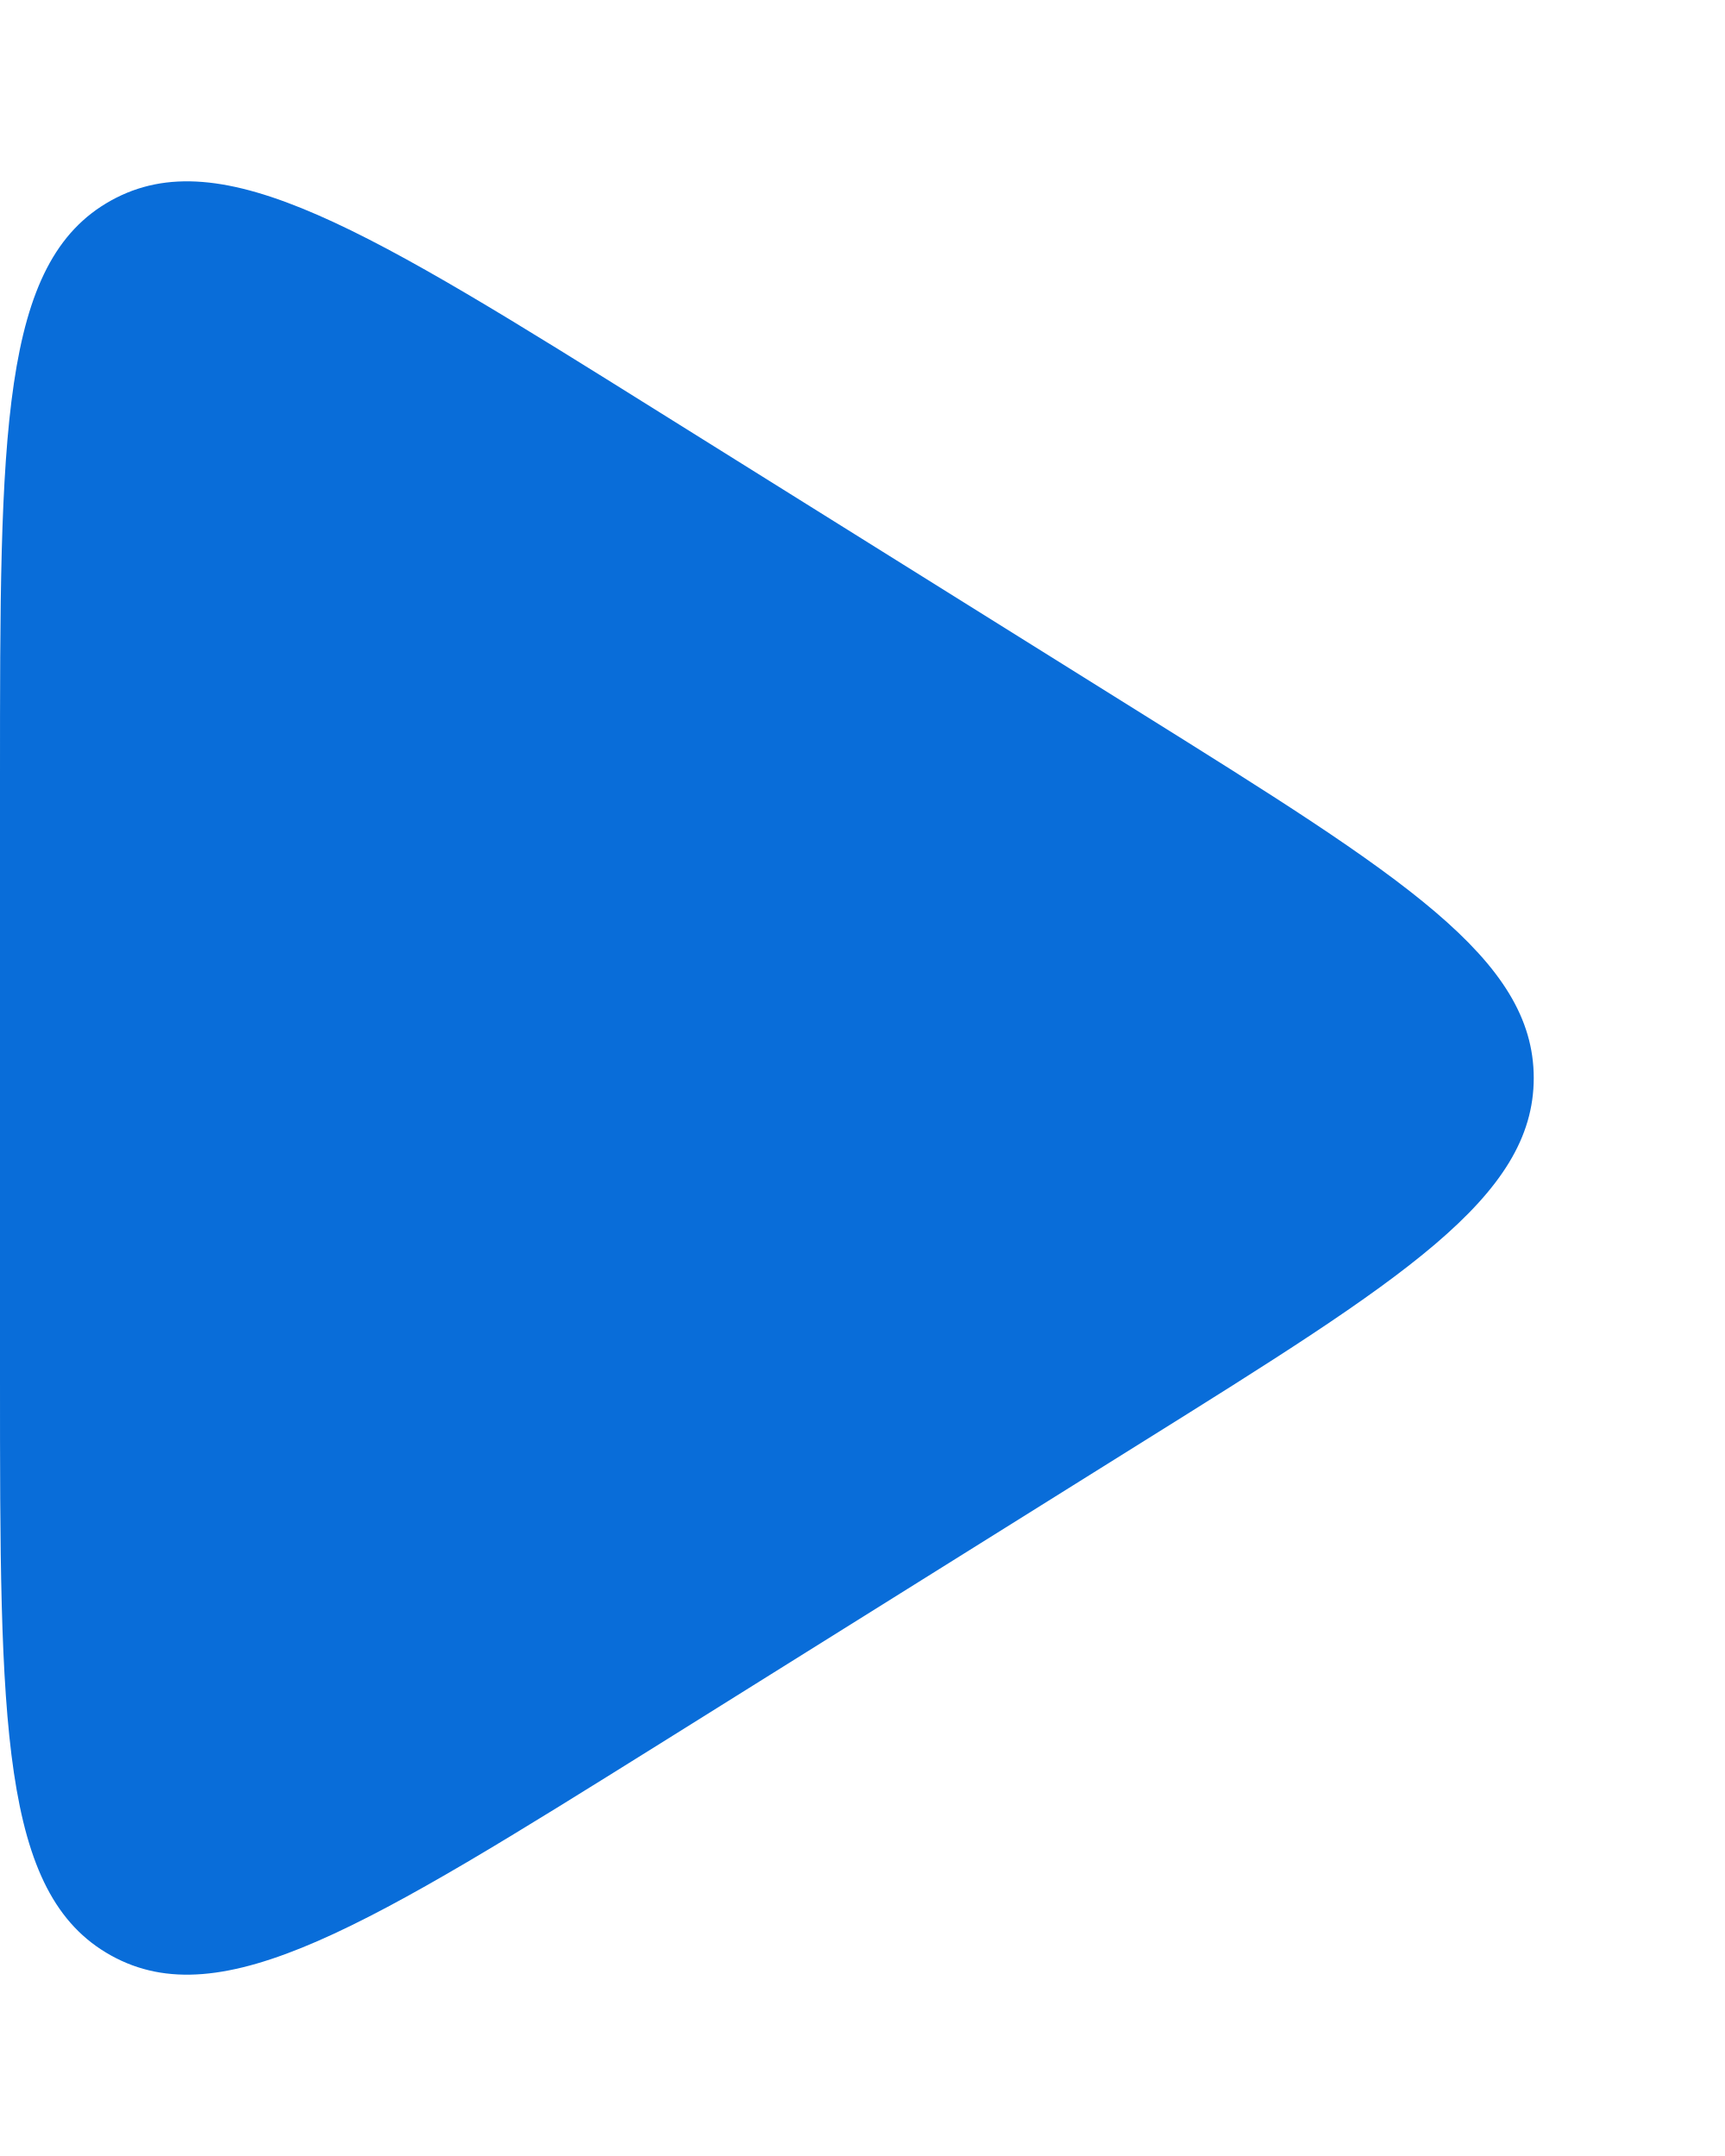
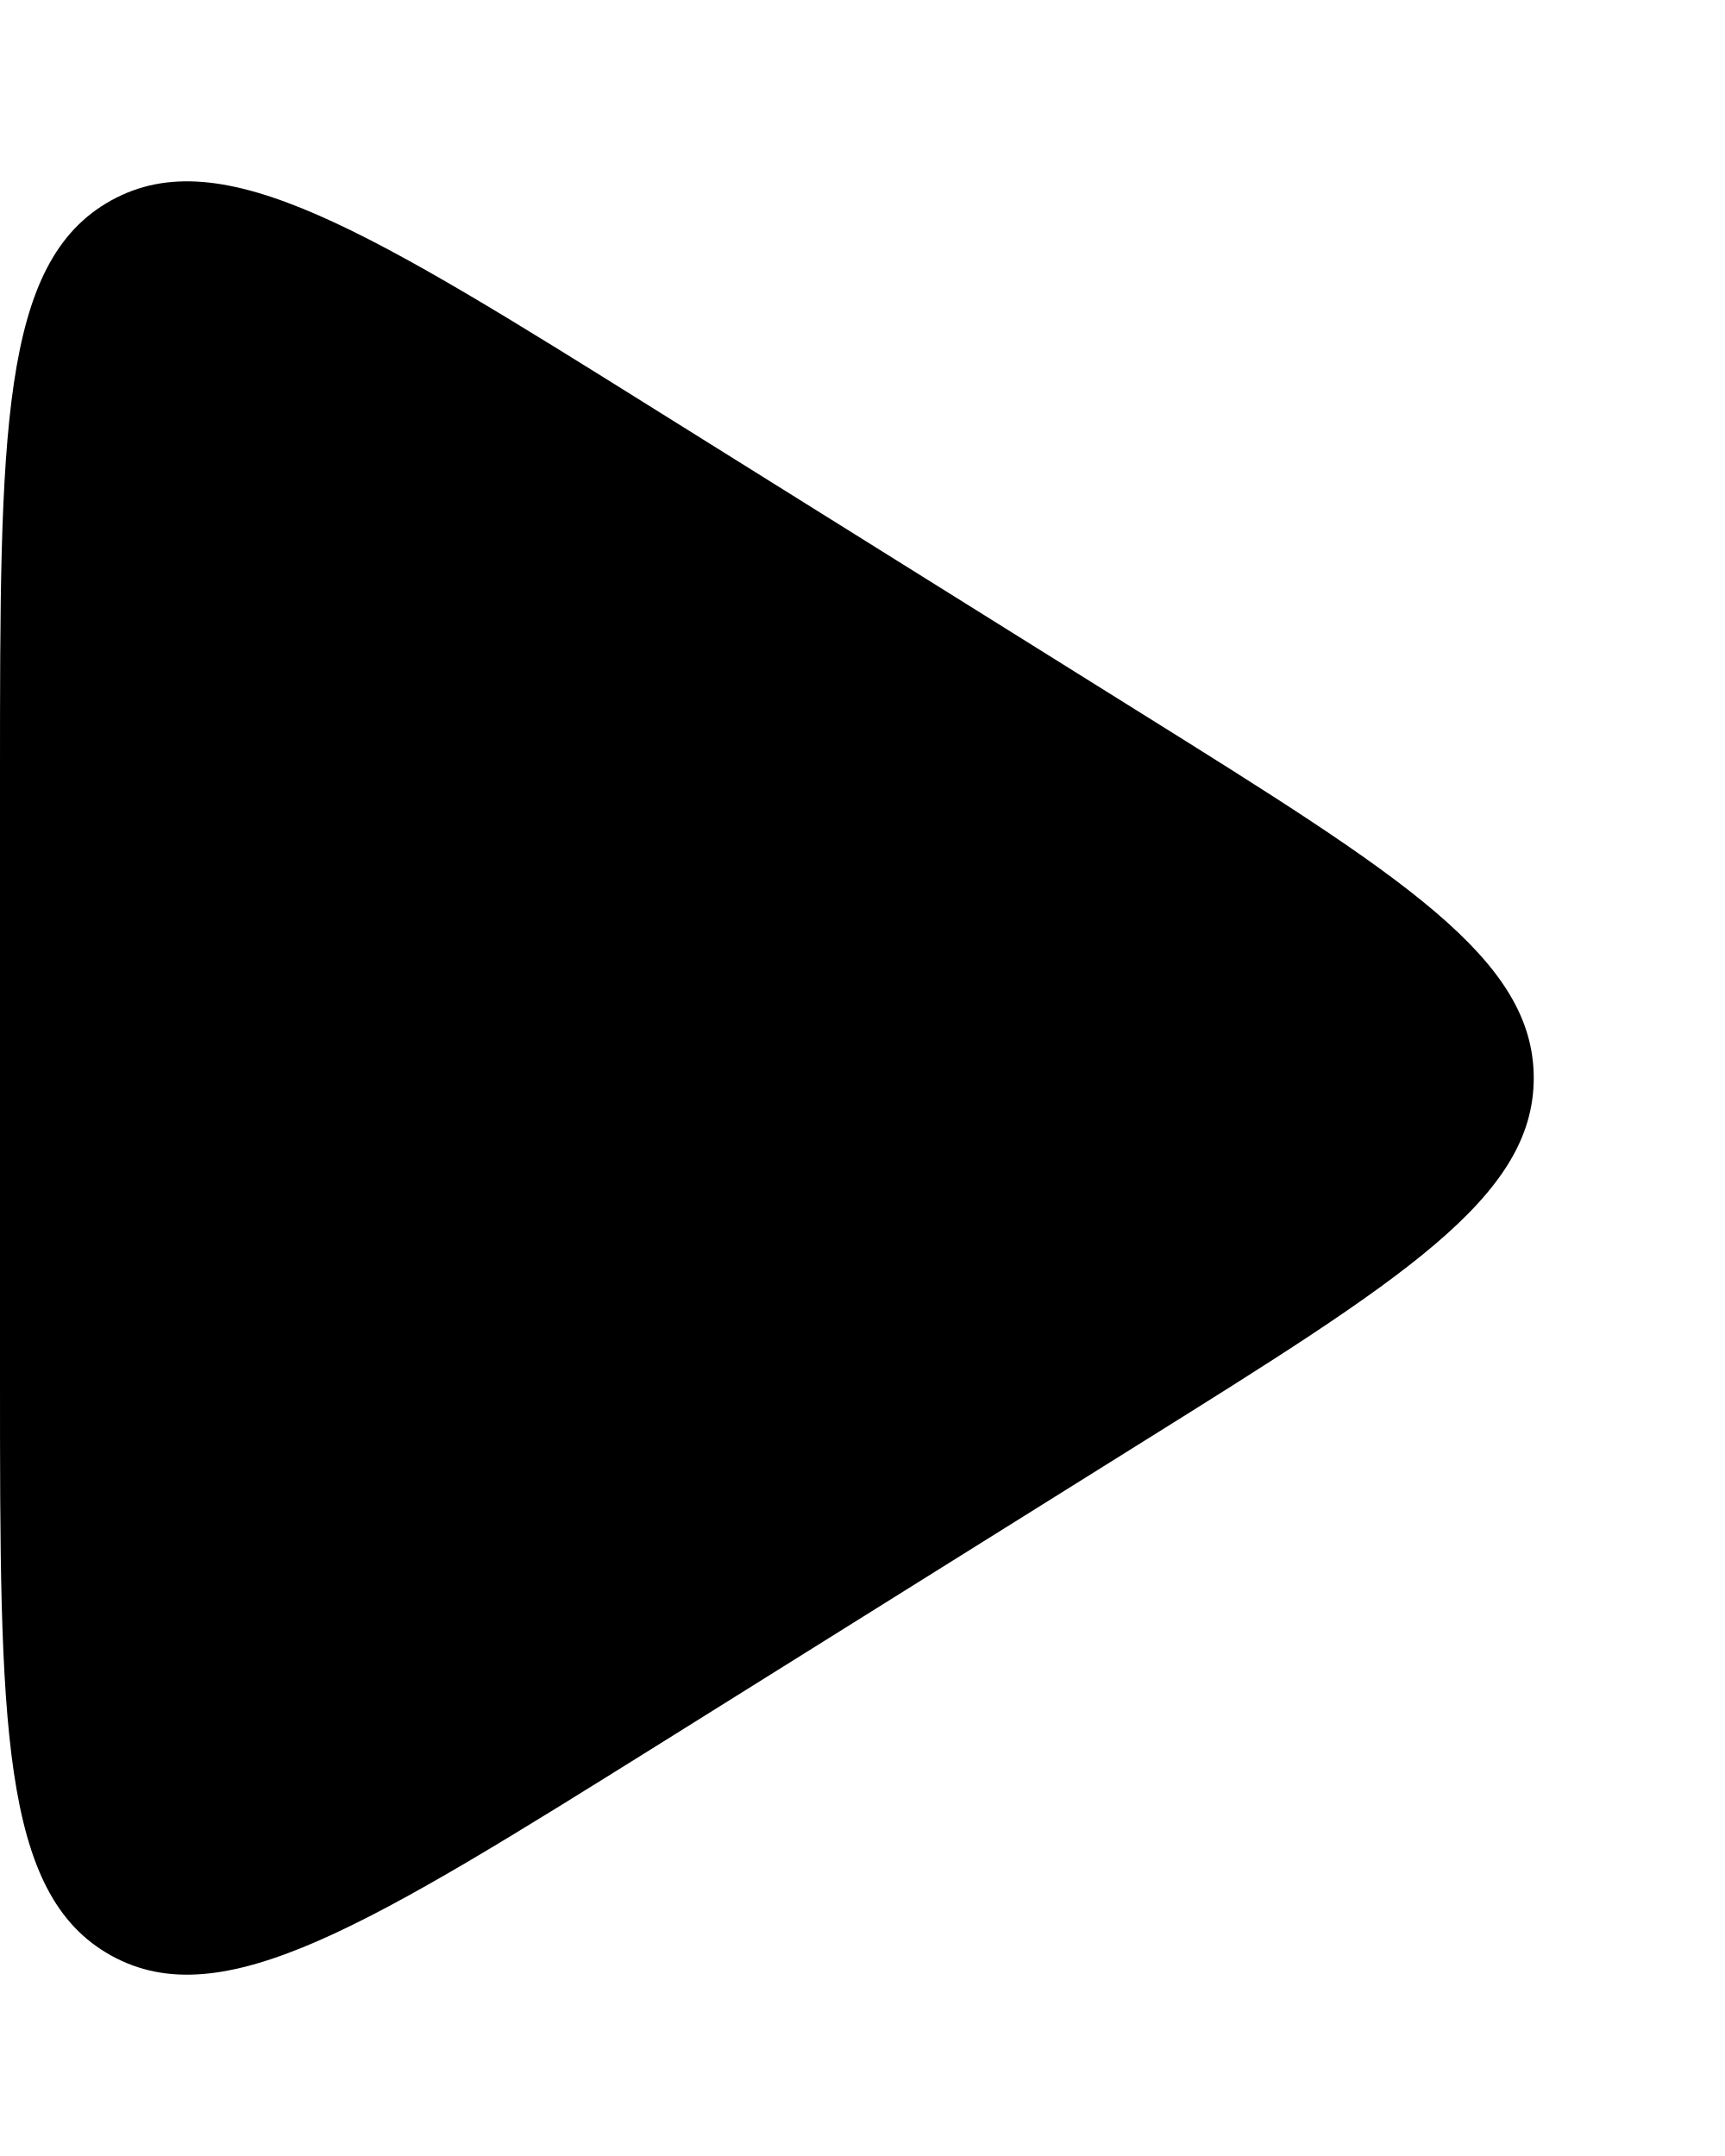
<svg xmlns="http://www.w3.org/2000/svg" width="8" height="10" viewBox="0 0 8 10" fill="none">
-   <path d="M5.286 6.696C6.504 5.935 7.113 5.554 7.113 5C7.113 4.446 6.504 4.065 5.286 3.304L3.06 1.913C1.707 1.067 1.03 0.644 0.515 0.93C0 1.215 0 2.013 0 3.608V6.391C0 7.987 0 8.785 0.515 9.07C1.03 9.356 1.707 8.933 3.06 8.088L5.286 6.696Z" fill="#096DD9" />
+   <path d="M5.286 6.696C6.504 5.935 7.113 5.554 7.113 5C7.113 4.446 6.504 4.065 5.286 3.304L3.06 1.913C1.707 1.067 1.03 0.644 0.515 0.93C0 1.215 0 2.013 0 3.608V6.391C0 7.987 0 8.785 0.515 9.07C1.03 9.356 1.707 8.933 3.06 8.088L5.286 6.696Z" fill="currentColor" />
</svg>
